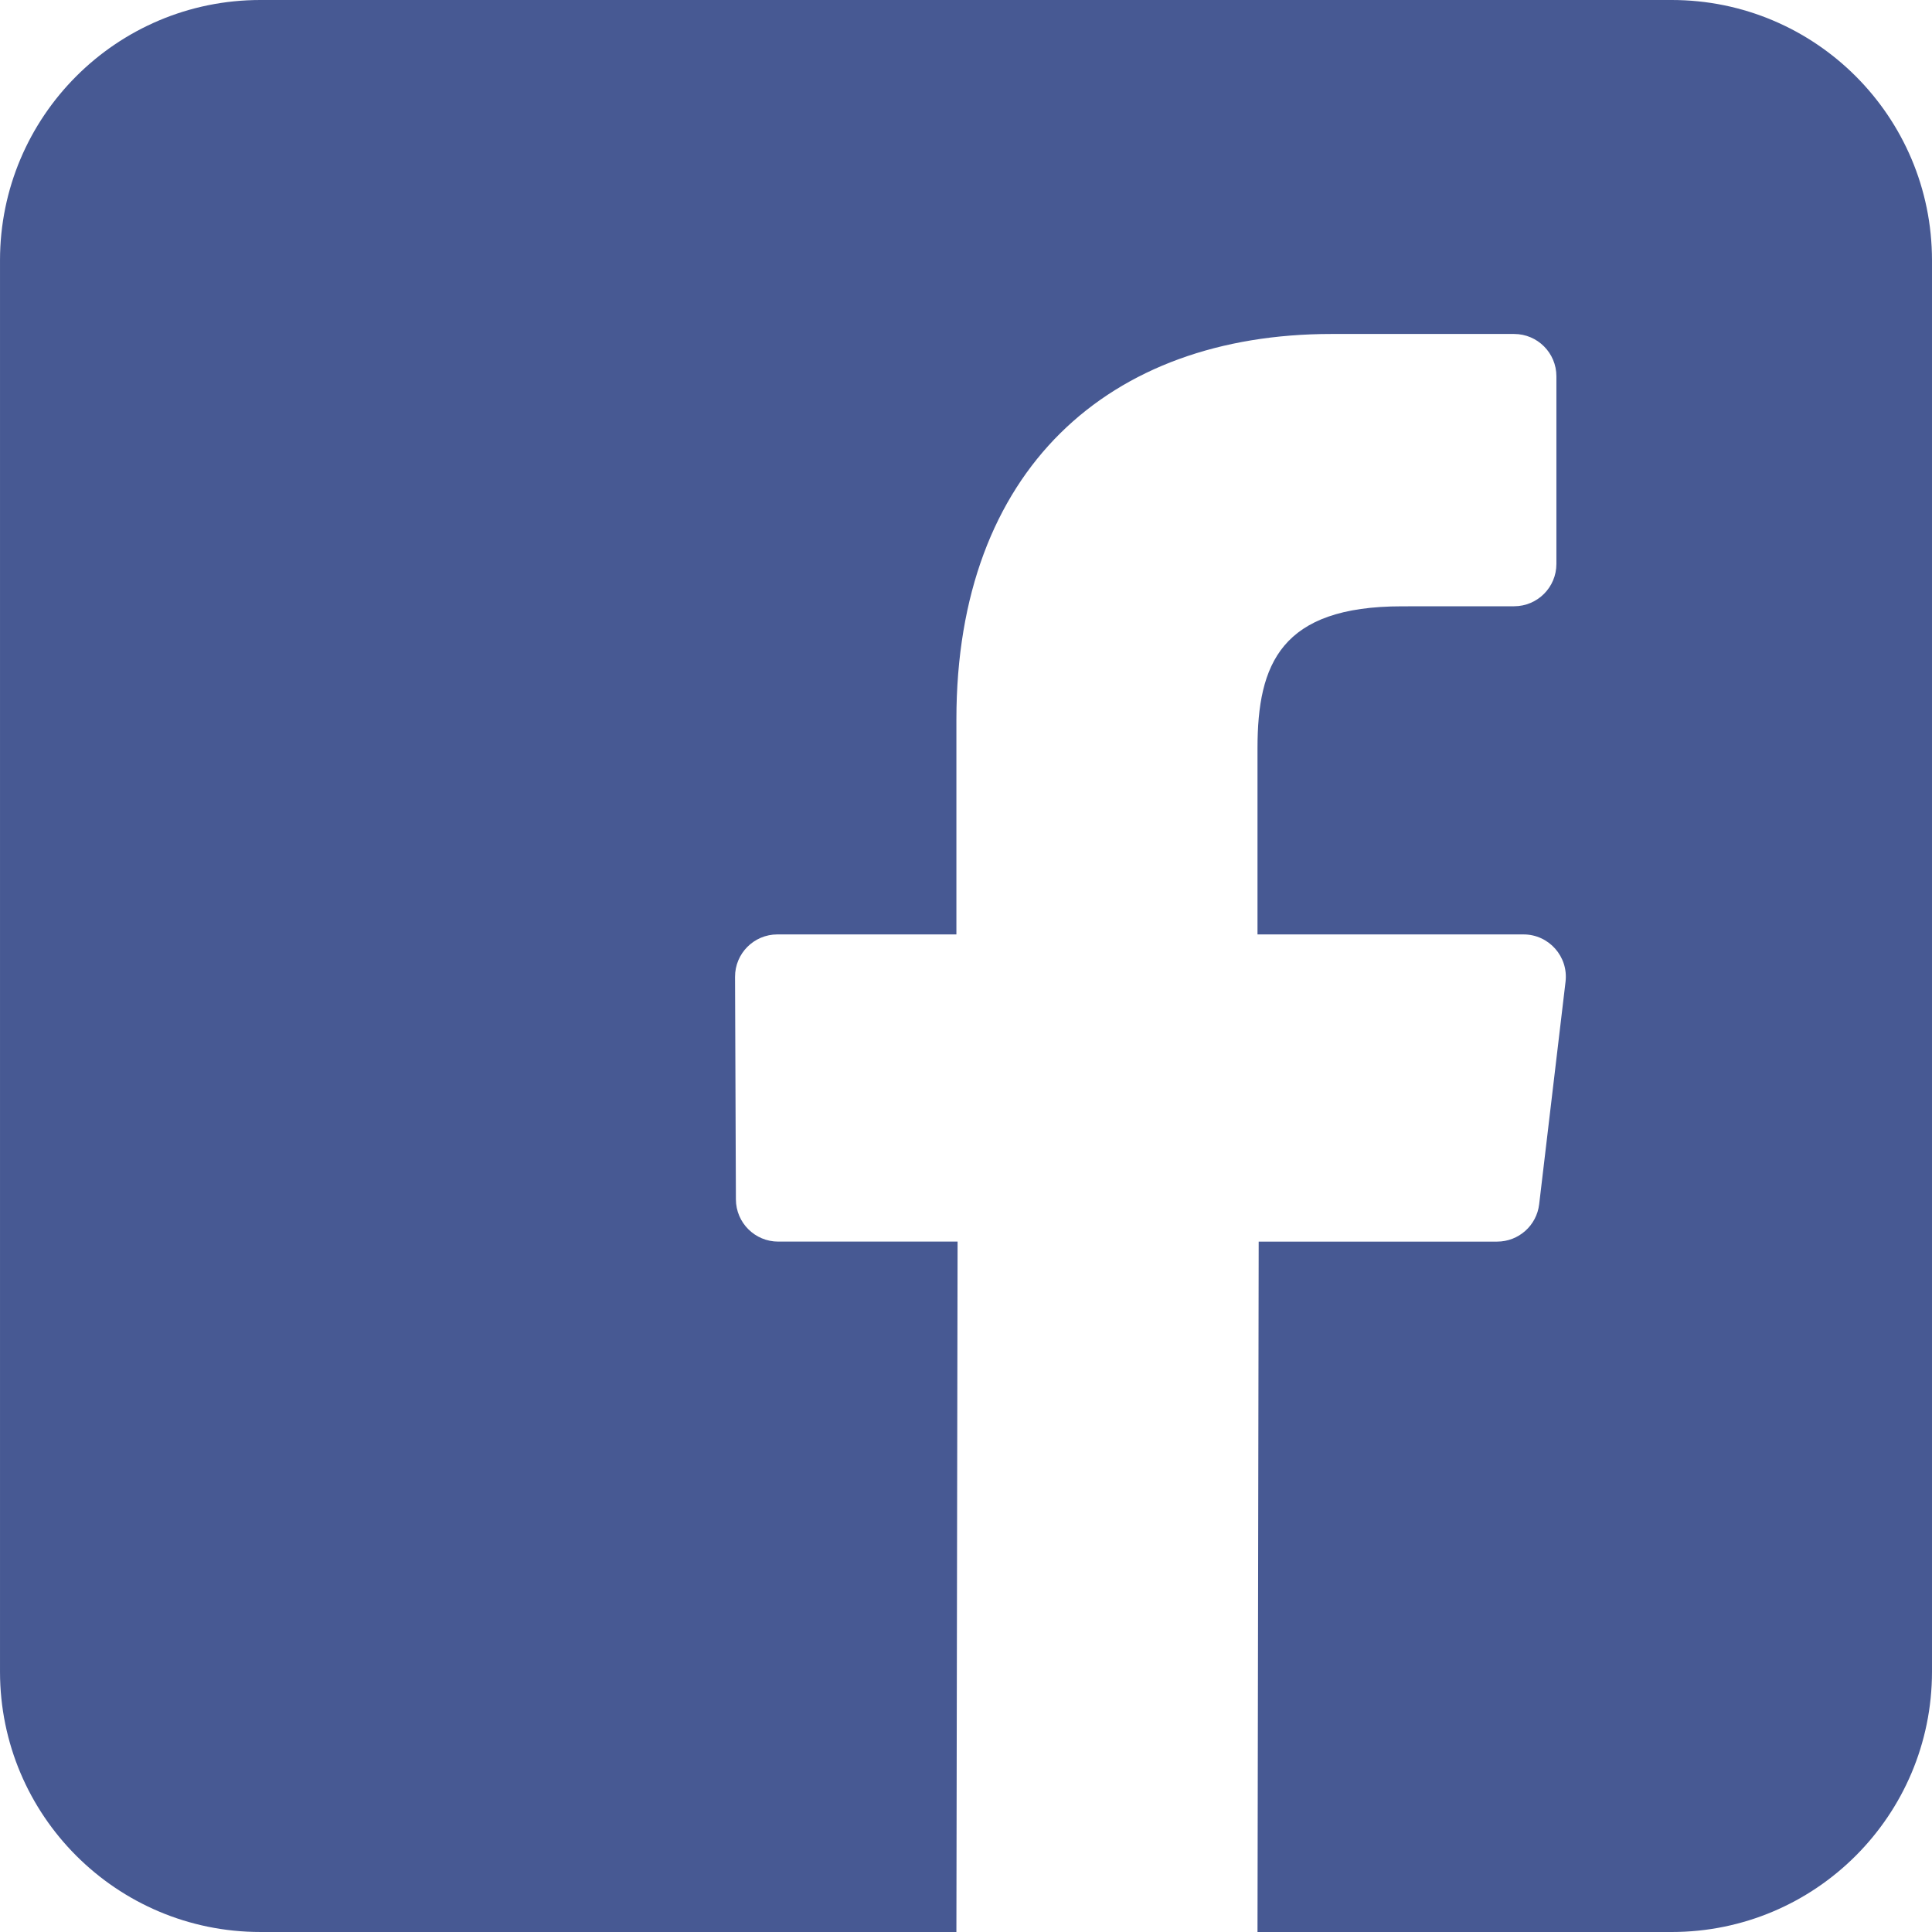
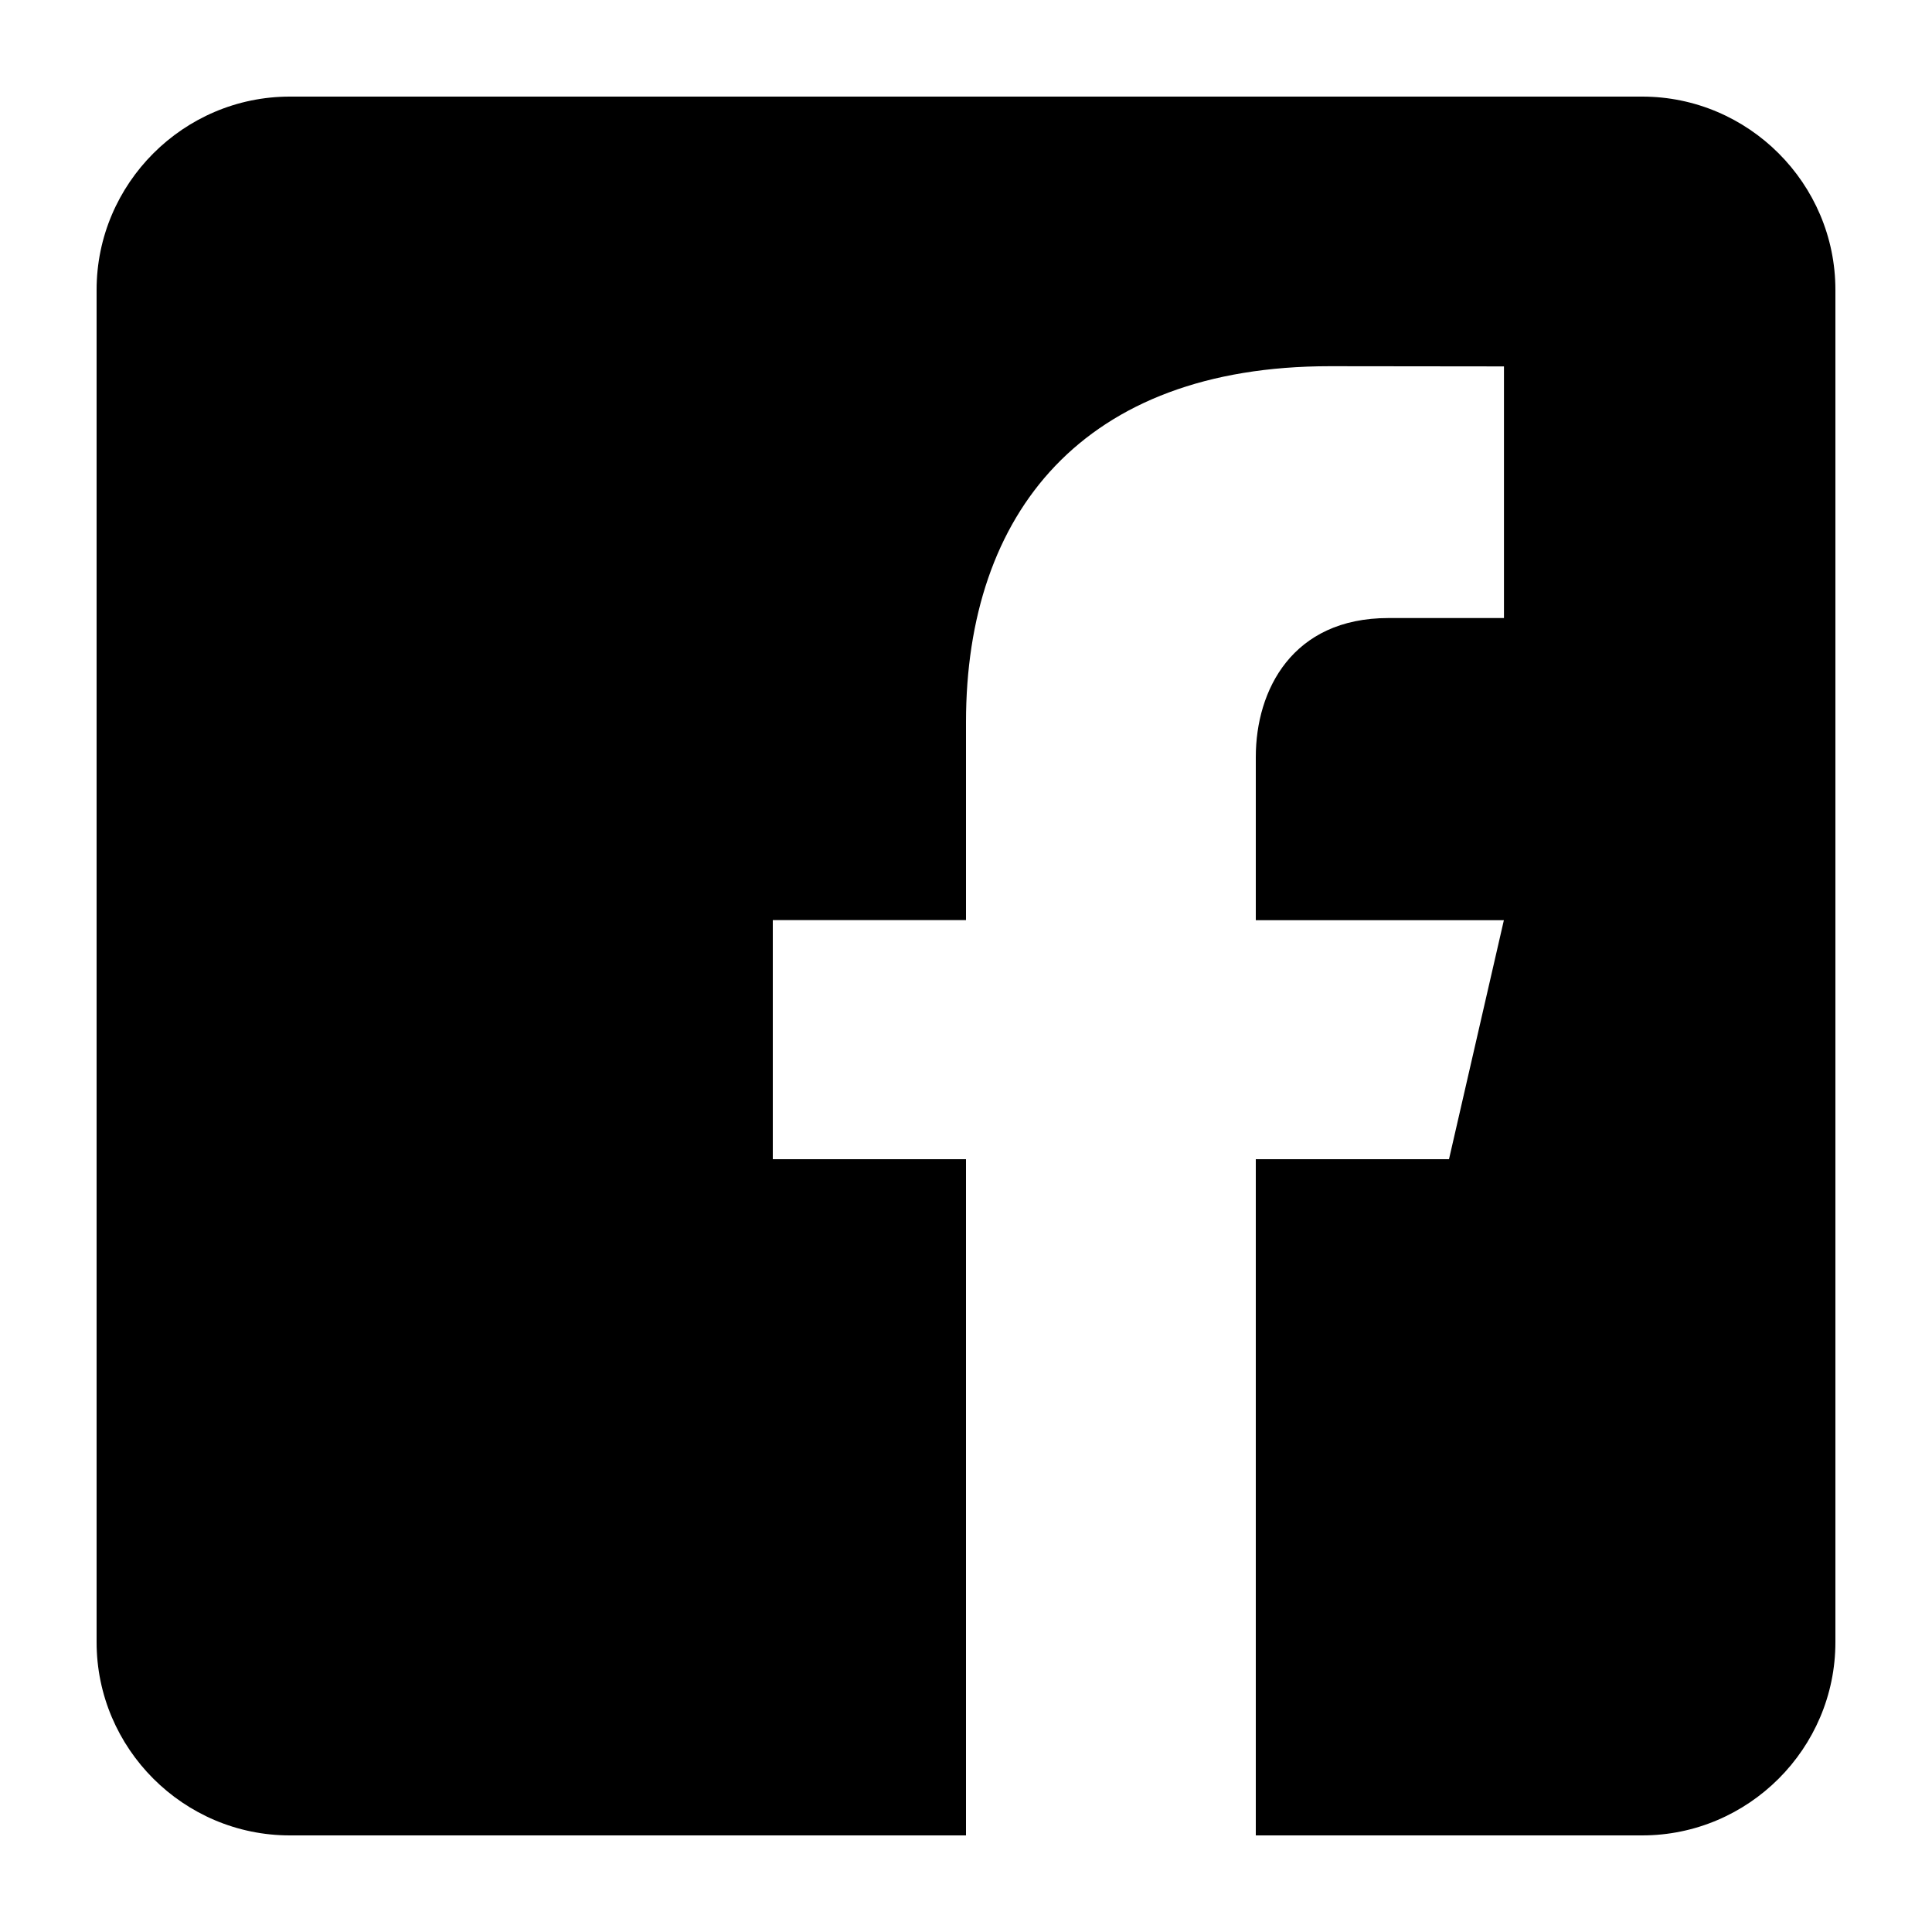
- <svg xmlns="http://www.w3.org/2000/svg" version="1.1" id="Layer_1" x="0px" y="0px" viewBox="0 0 408.788 408.788" style="enable-background:new 0 0 408.788 408.788;" xml:space="preserve">
-   <path style="fill:#475993;" d="M353.701,0H55.087C24.665,0,0.002,24.662,0.002,55.085v298.616c0,30.423,24.662,55.085,55.085,55.085  h147.275l0.251-146.078h-37.951c-4.932,0-8.935-3.988-8.954-8.92l-0.182-47.087c-0.019-4.959,3.996-8.989,8.955-8.989h37.882  v-45.498c0-52.8,32.247-81.55,79.348-81.55h38.65c4.945,0,8.955,4.009,8.955,8.955v39.704c0,4.944-4.007,8.952-8.95,8.955  l-23.719,0.011c-25.615,0-30.575,12.172-30.575,30.035v39.389h56.285c5.363,0,9.524,4.683,8.892,10.009l-5.581,47.087  c-0.534,4.506-4.355,7.901-8.892,7.901h-50.453l-0.251,146.078h87.631c30.422,0,55.084-24.662,55.084-55.084V55.085  C408.786,24.662,384.124,0,353.701,0z" />
-   <g>
- </g>
-   <g>
- </g>
-   <g>
- </g>
-   <g>
- </g>
-   <g>
- </g>
-   <g>
- </g>
-   <g>
- </g>
-   <g>
- </g>
-   <g>
- </g>
-   <g>
- </g>
-   <g>
- </g>
-   <g>
- </g>
-   <g>
- </g>
-   <g>
- </g>
-   <g>
- </g>
+ <svg xmlns="http://www.w3.org/2000/svg" version="1.1" id="Facebook" x="0px" y="0px" viewBox="0 0 20 20" enable-background="new 0 0 20 20" xml:space="preserve">
+   <path d="M17,1H3C1.9,1,1,1.9,1,3v14c0,1.101,0.9,2,2,2h7v-7H8V9.525h2V7.475c0-2.164,1.212-3.684,3.766-3.684l1.803,0.002v2.605  h-1.197C13.378,6.398,13,7.144,13,7.836v1.69h2.568L15,12h-2v7h4c1.1,0,2-0.899,2-2V3C19,1.9,18.1,1,17,1z" />
</svg>
